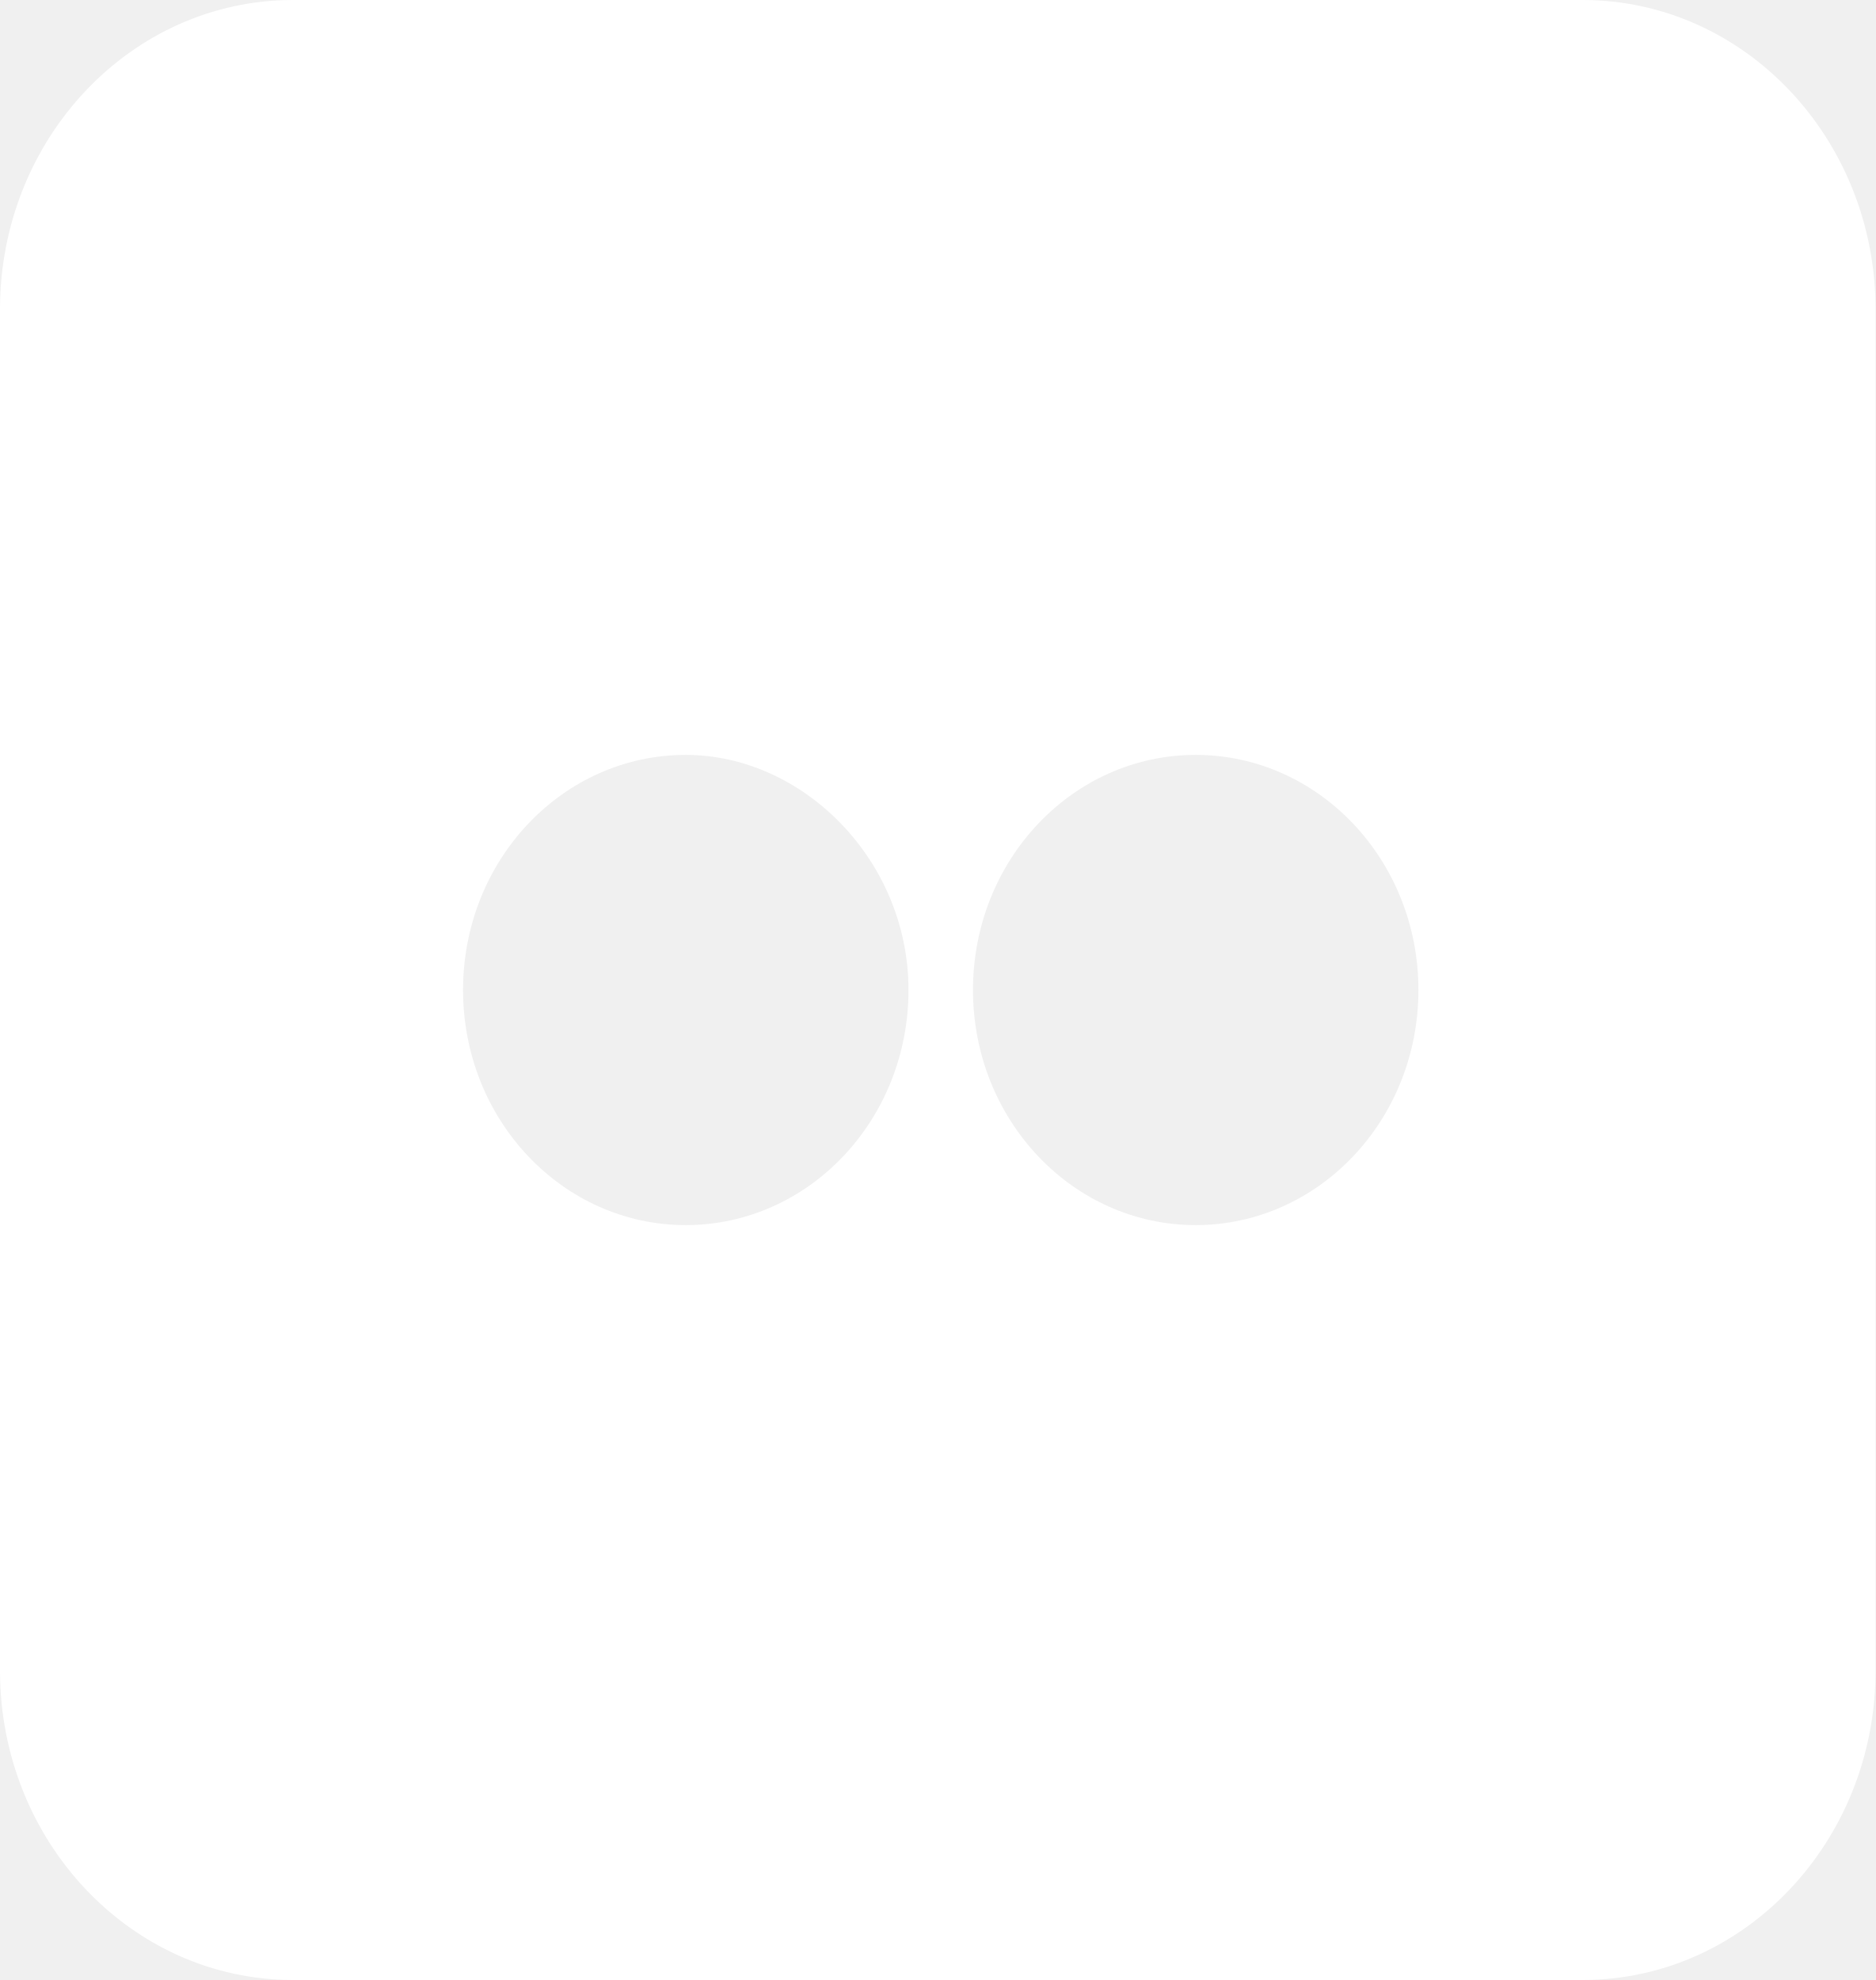
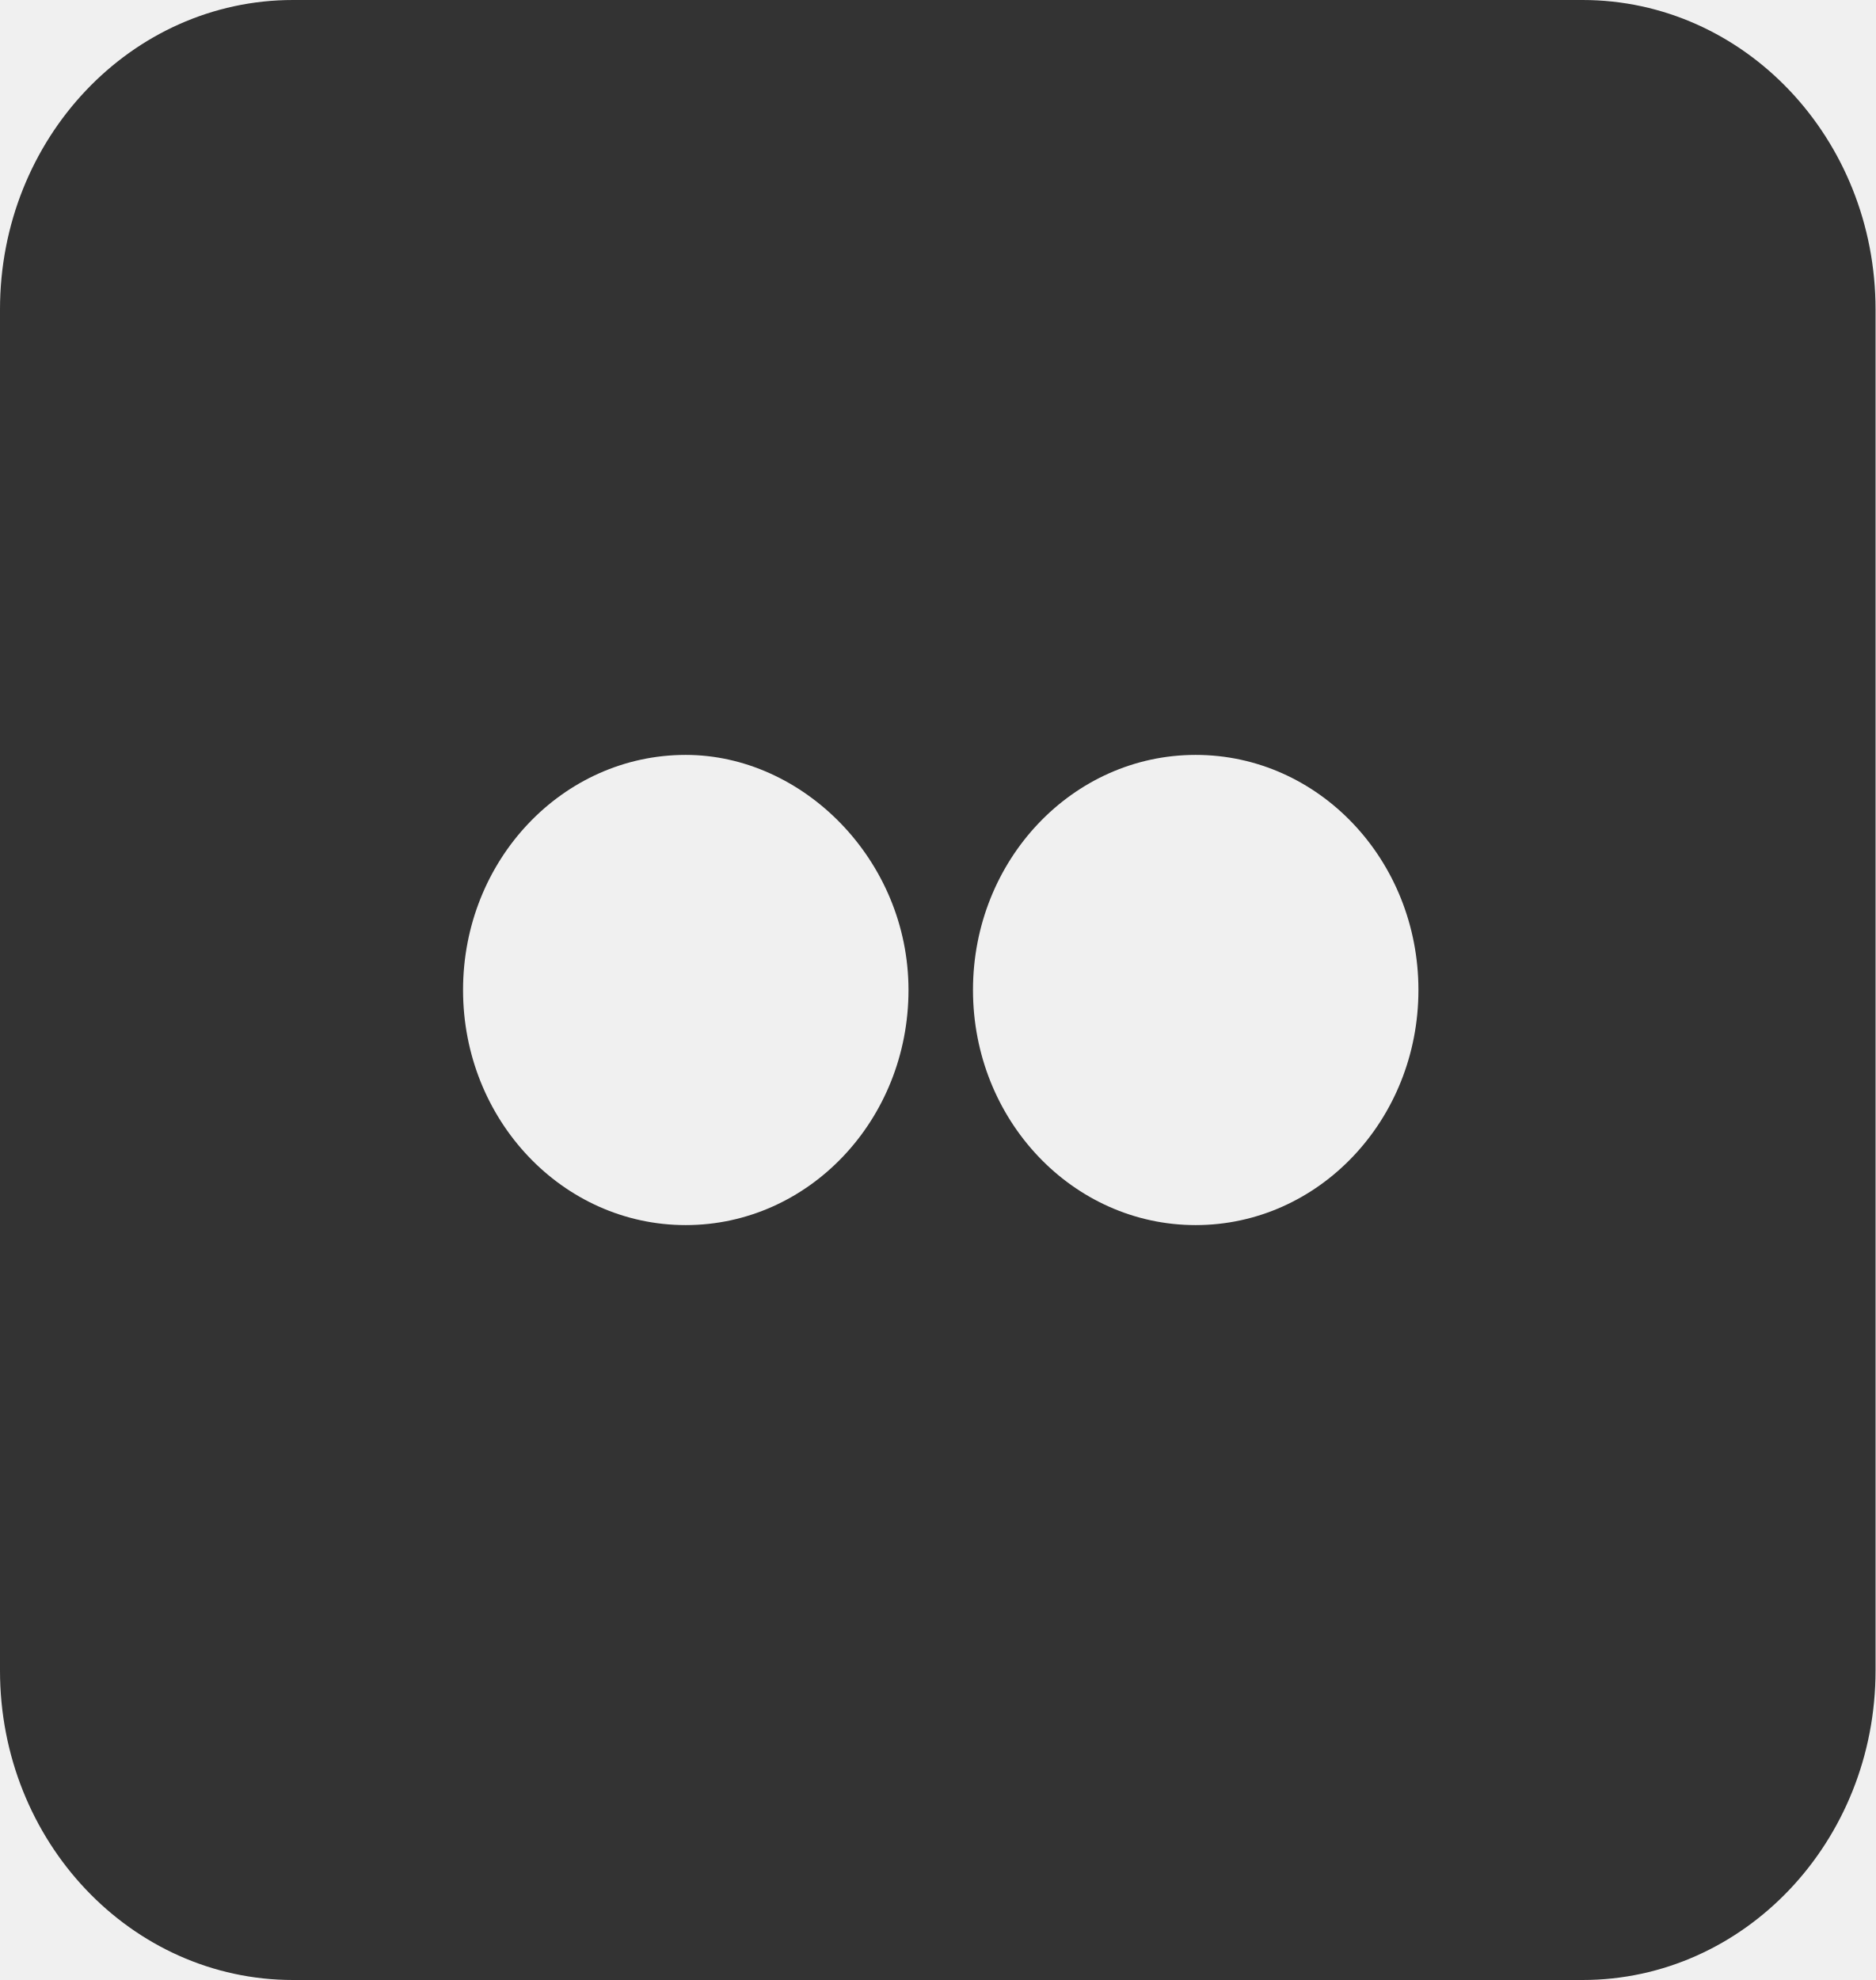
<svg xmlns="http://www.w3.org/2000/svg" width="18" height="19" viewBox="0 0 18 19" fill="none">
-   <path fill-rule="evenodd" clip-rule="evenodd" d="M15.188 0H2.812C1.259 0 0 1.329 0 2.969V16.031C0 17.671 1.259 19 2.812 19H15.188C16.741 19 18 17.671 18 16.031V2.969C18 1.329 16.741 0 15.188 0ZM13.613 9.5C13.613 10.747 12.656 11.756 11.475 11.756C10.294 11.756 9.338 10.747 9.338 9.5C9.338 8.253 10.294 7.244 11.475 7.244C12.656 7.244 13.613 8.253 13.613 9.5ZM6.581 11.756C7.762 11.756 8.719 10.747 8.719 9.5C8.719 8.253 7.706 7.244 6.581 7.244C5.4 7.244 4.444 8.253 4.444 9.5C4.444 10.747 5.4 11.756 6.581 11.756Z" fill="white" />
+   <path fill-rule="evenodd" clip-rule="evenodd" d="M15.188 0H2.812C1.259 0 0 1.329 0 2.969V16.031C0 17.671 1.259 19 2.812 19H15.188C16.741 19 18 17.671 18 16.031V2.969C18 1.329 16.741 0 15.188 0ZM13.613 9.5C13.613 10.747 12.656 11.756 11.475 11.756C10.294 11.756 9.338 10.747 9.338 9.5C9.338 8.253 10.294 7.244 11.475 7.244C12.656 7.244 13.613 8.253 13.613 9.5ZM6.581 11.756C7.762 11.756 8.719 10.747 8.719 9.5C8.719 8.253 7.706 7.244 6.581 7.244C5.4 7.244 4.444 8.253 4.444 9.5C4.444 10.747 5.4 11.756 6.581 11.756Z" fill="#333" />
</svg>
